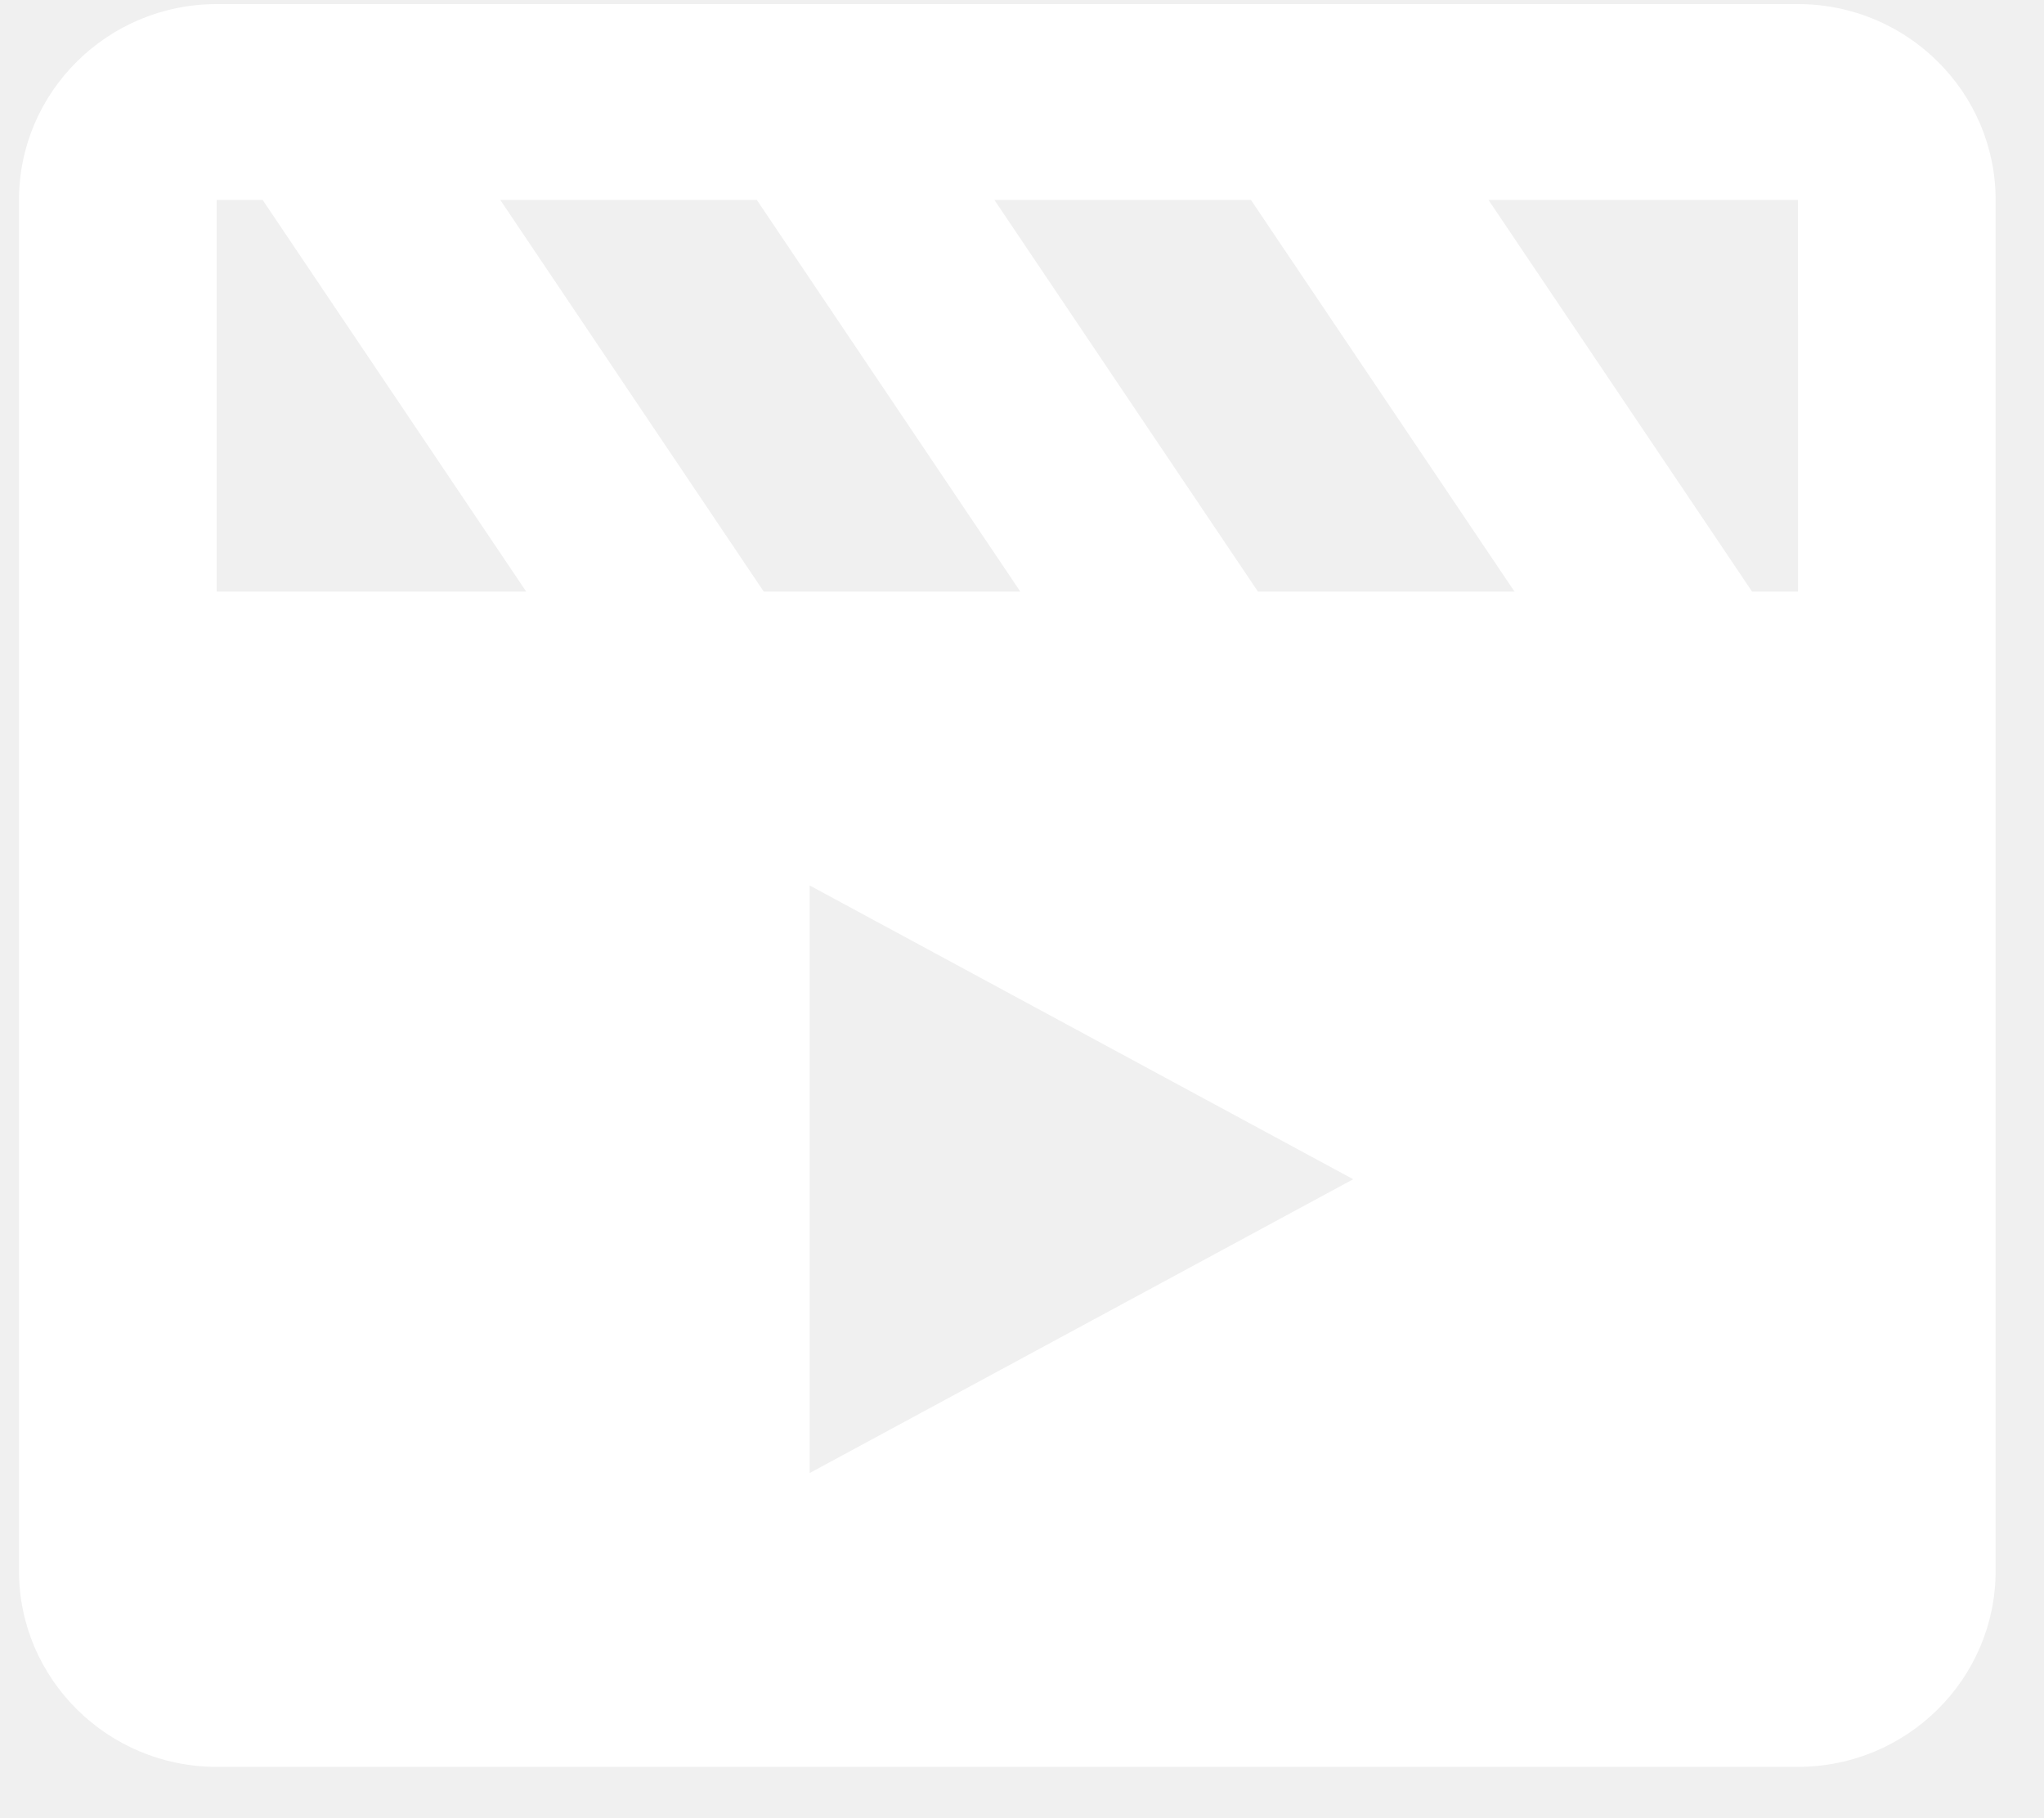
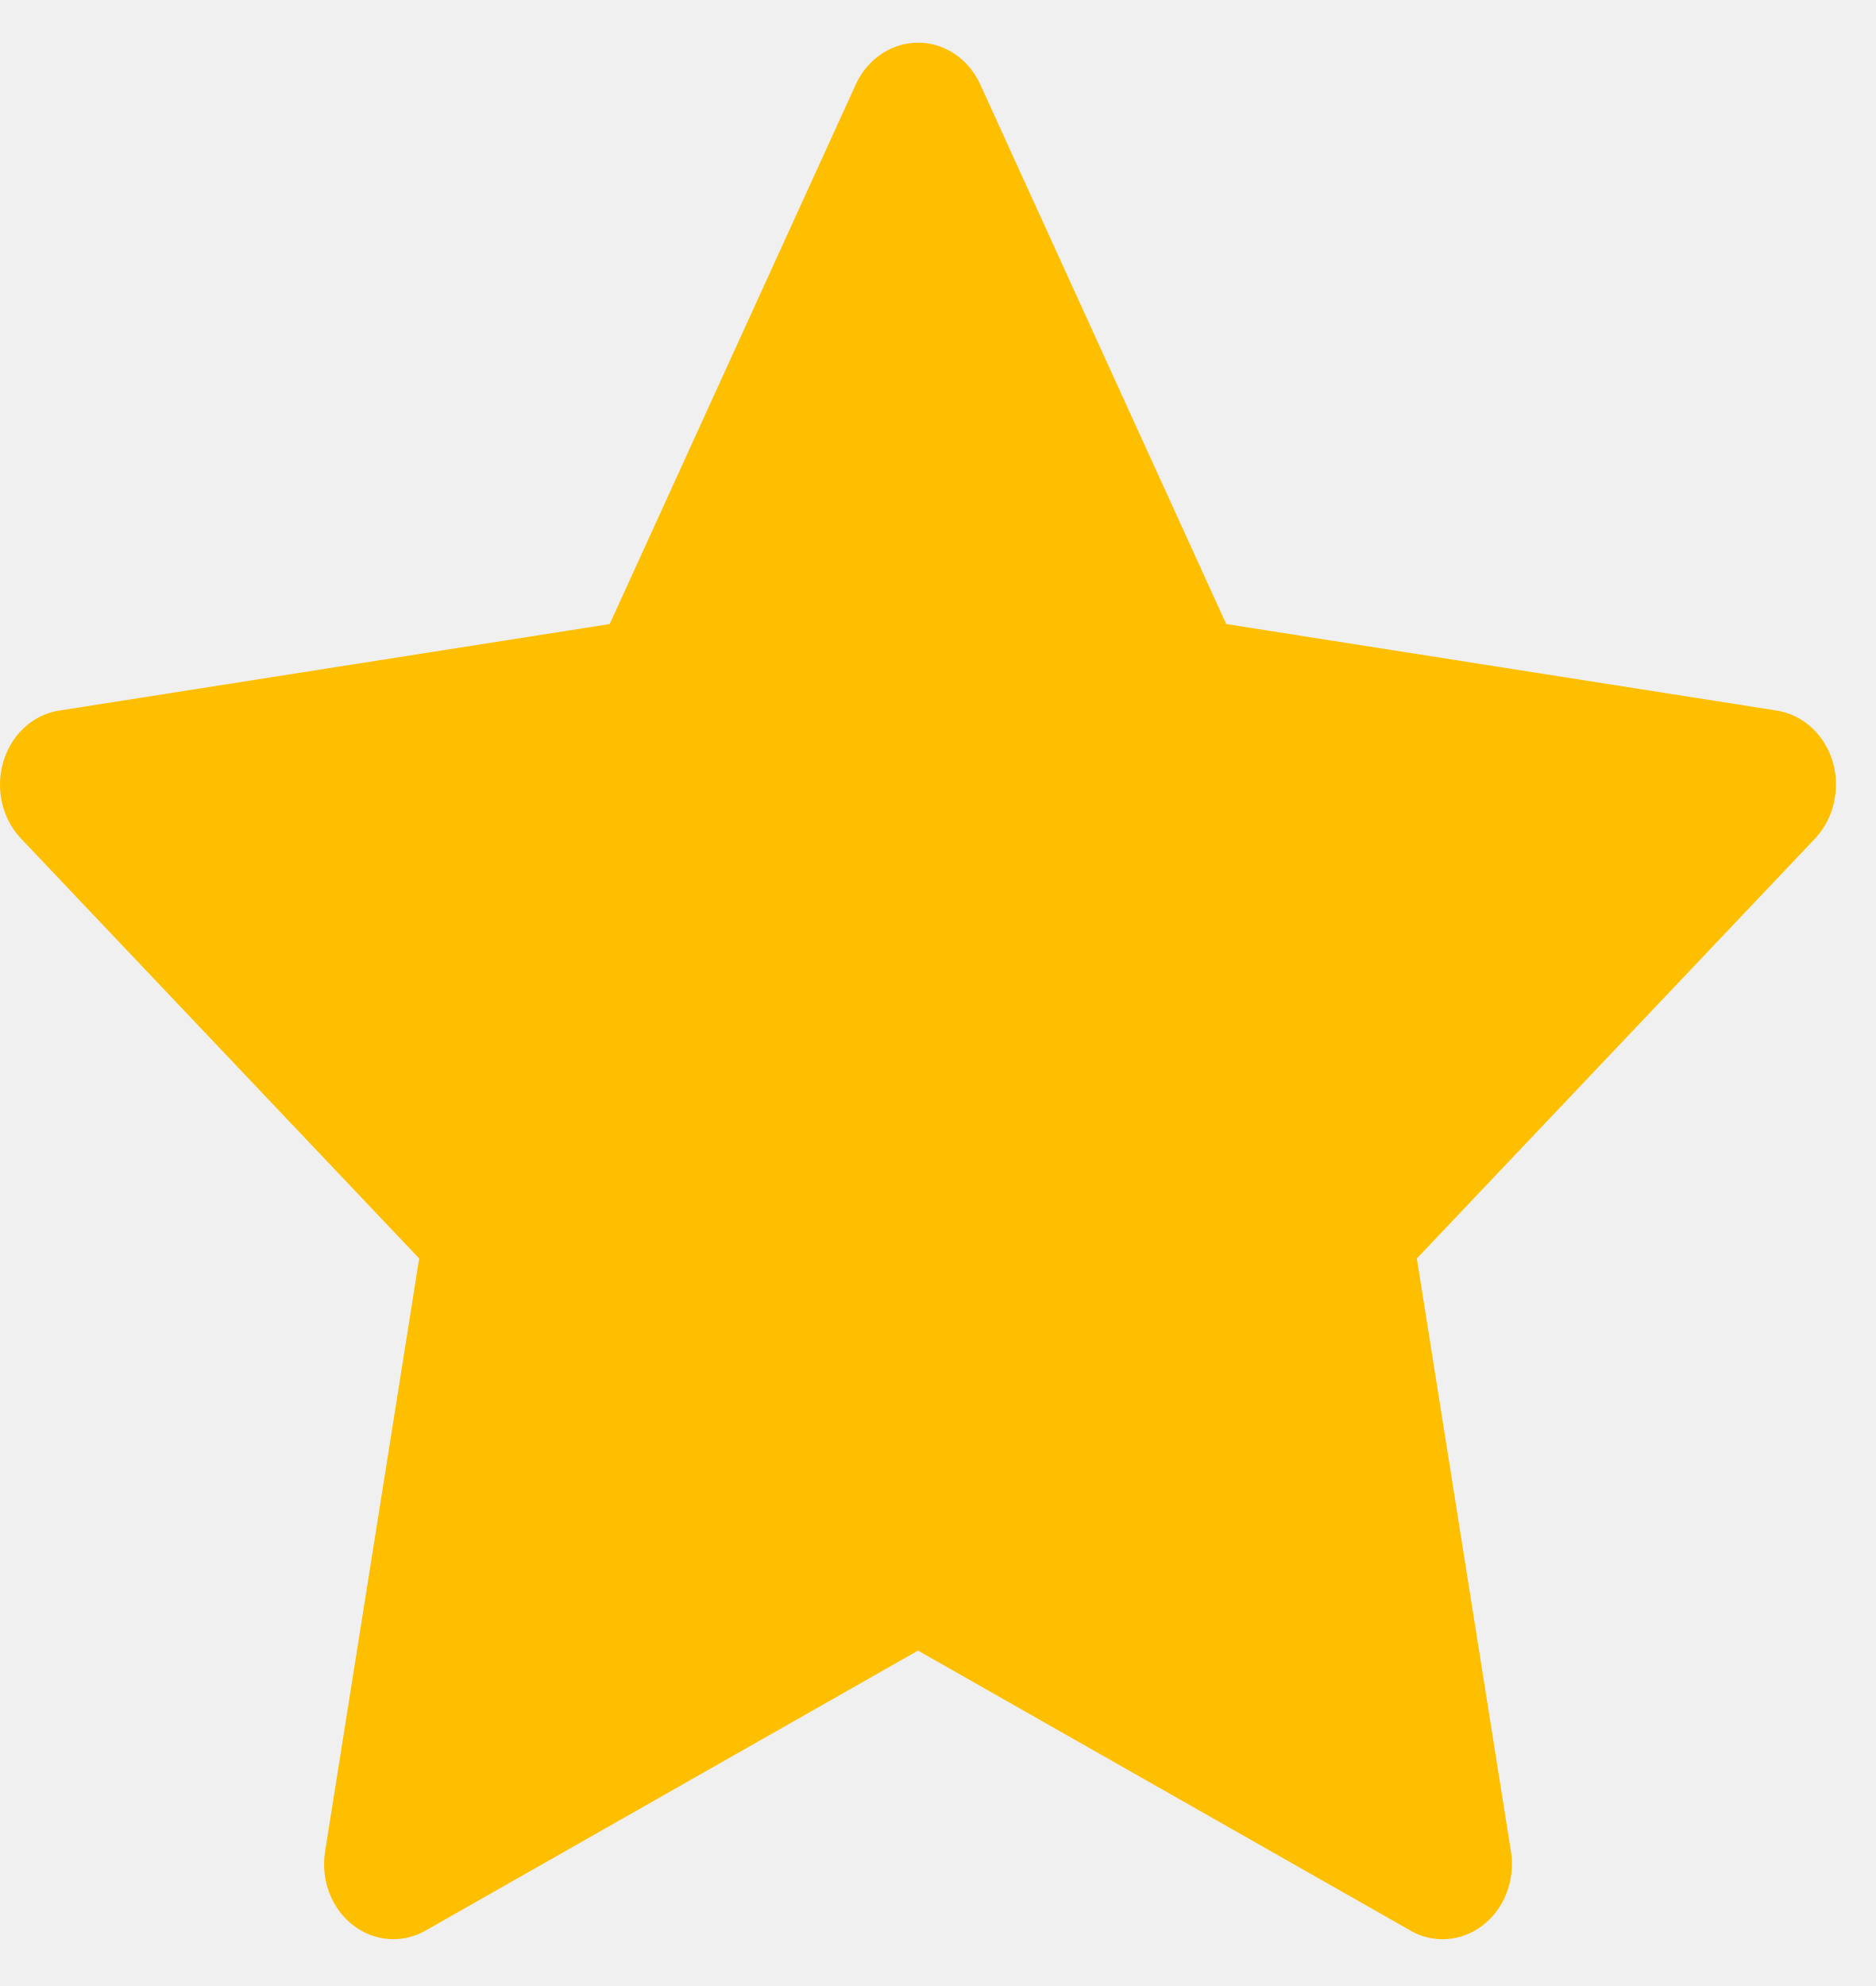
- <svg xmlns="http://www.w3.org/2000/svg" width="27" height="24" viewBox="0 0 27 24" fill="none">
-   <path d="M23.75 0.054H2.862C1.422 0.054 0.251 1.214 0.251 2.64V20.746C0.251 22.173 1.422 23.333 2.862 23.333H23.75C25.19 23.333 26.361 22.173 26.361 20.746V2.64C26.361 1.214 25.19 0.054 23.75 0.054ZM23.751 7.813C23.75 7.813 23.75 7.813 23.751 7.813H23.144L19.662 2.64H23.75L23.751 7.813ZM17.875 15.573L10.695 19.453V11.693L17.875 15.573ZM16.617 7.813L13.135 2.64H16.524L20.006 7.813H16.617ZM13.478 7.813H10.089L6.608 2.64H9.997L13.478 7.813ZM2.862 2.64H3.469L6.951 7.813H2.862V2.64Z" fill="white" />
+ <svg xmlns="http://www.w3.org/2000/svg" width="17" height="18" viewBox="0 0 17 18" fill="none">
+   <path d="M16.106 6.44L11.116 5.656L8.886 0.765C8.825 0.631 8.725 0.523 8.601 0.457C8.29 0.291 7.913 0.429 7.758 0.765L5.527 5.656L0.538 6.44C0.4 6.461 0.275 6.531 0.178 6.637C0.062 6.767 -0.002 6.941 5.53104e-05 7.121C0.002 7.302 0.071 7.474 0.19 7.6L3.8 11.406L2.947 16.781C2.927 16.906 2.94 17.035 2.984 17.152C3.028 17.27 3.102 17.372 3.197 17.446C3.292 17.521 3.404 17.565 3.521 17.574C3.638 17.583 3.755 17.557 3.859 17.497L8.322 14.96L12.785 17.497C12.906 17.568 13.048 17.591 13.184 17.566C13.526 17.502 13.755 17.151 13.697 16.781L12.844 11.406L16.454 7.6C16.552 7.496 16.617 7.36 16.636 7.211C16.689 6.839 16.45 6.495 16.106 6.44Z" fill="#FDBF00" />
</svg>
